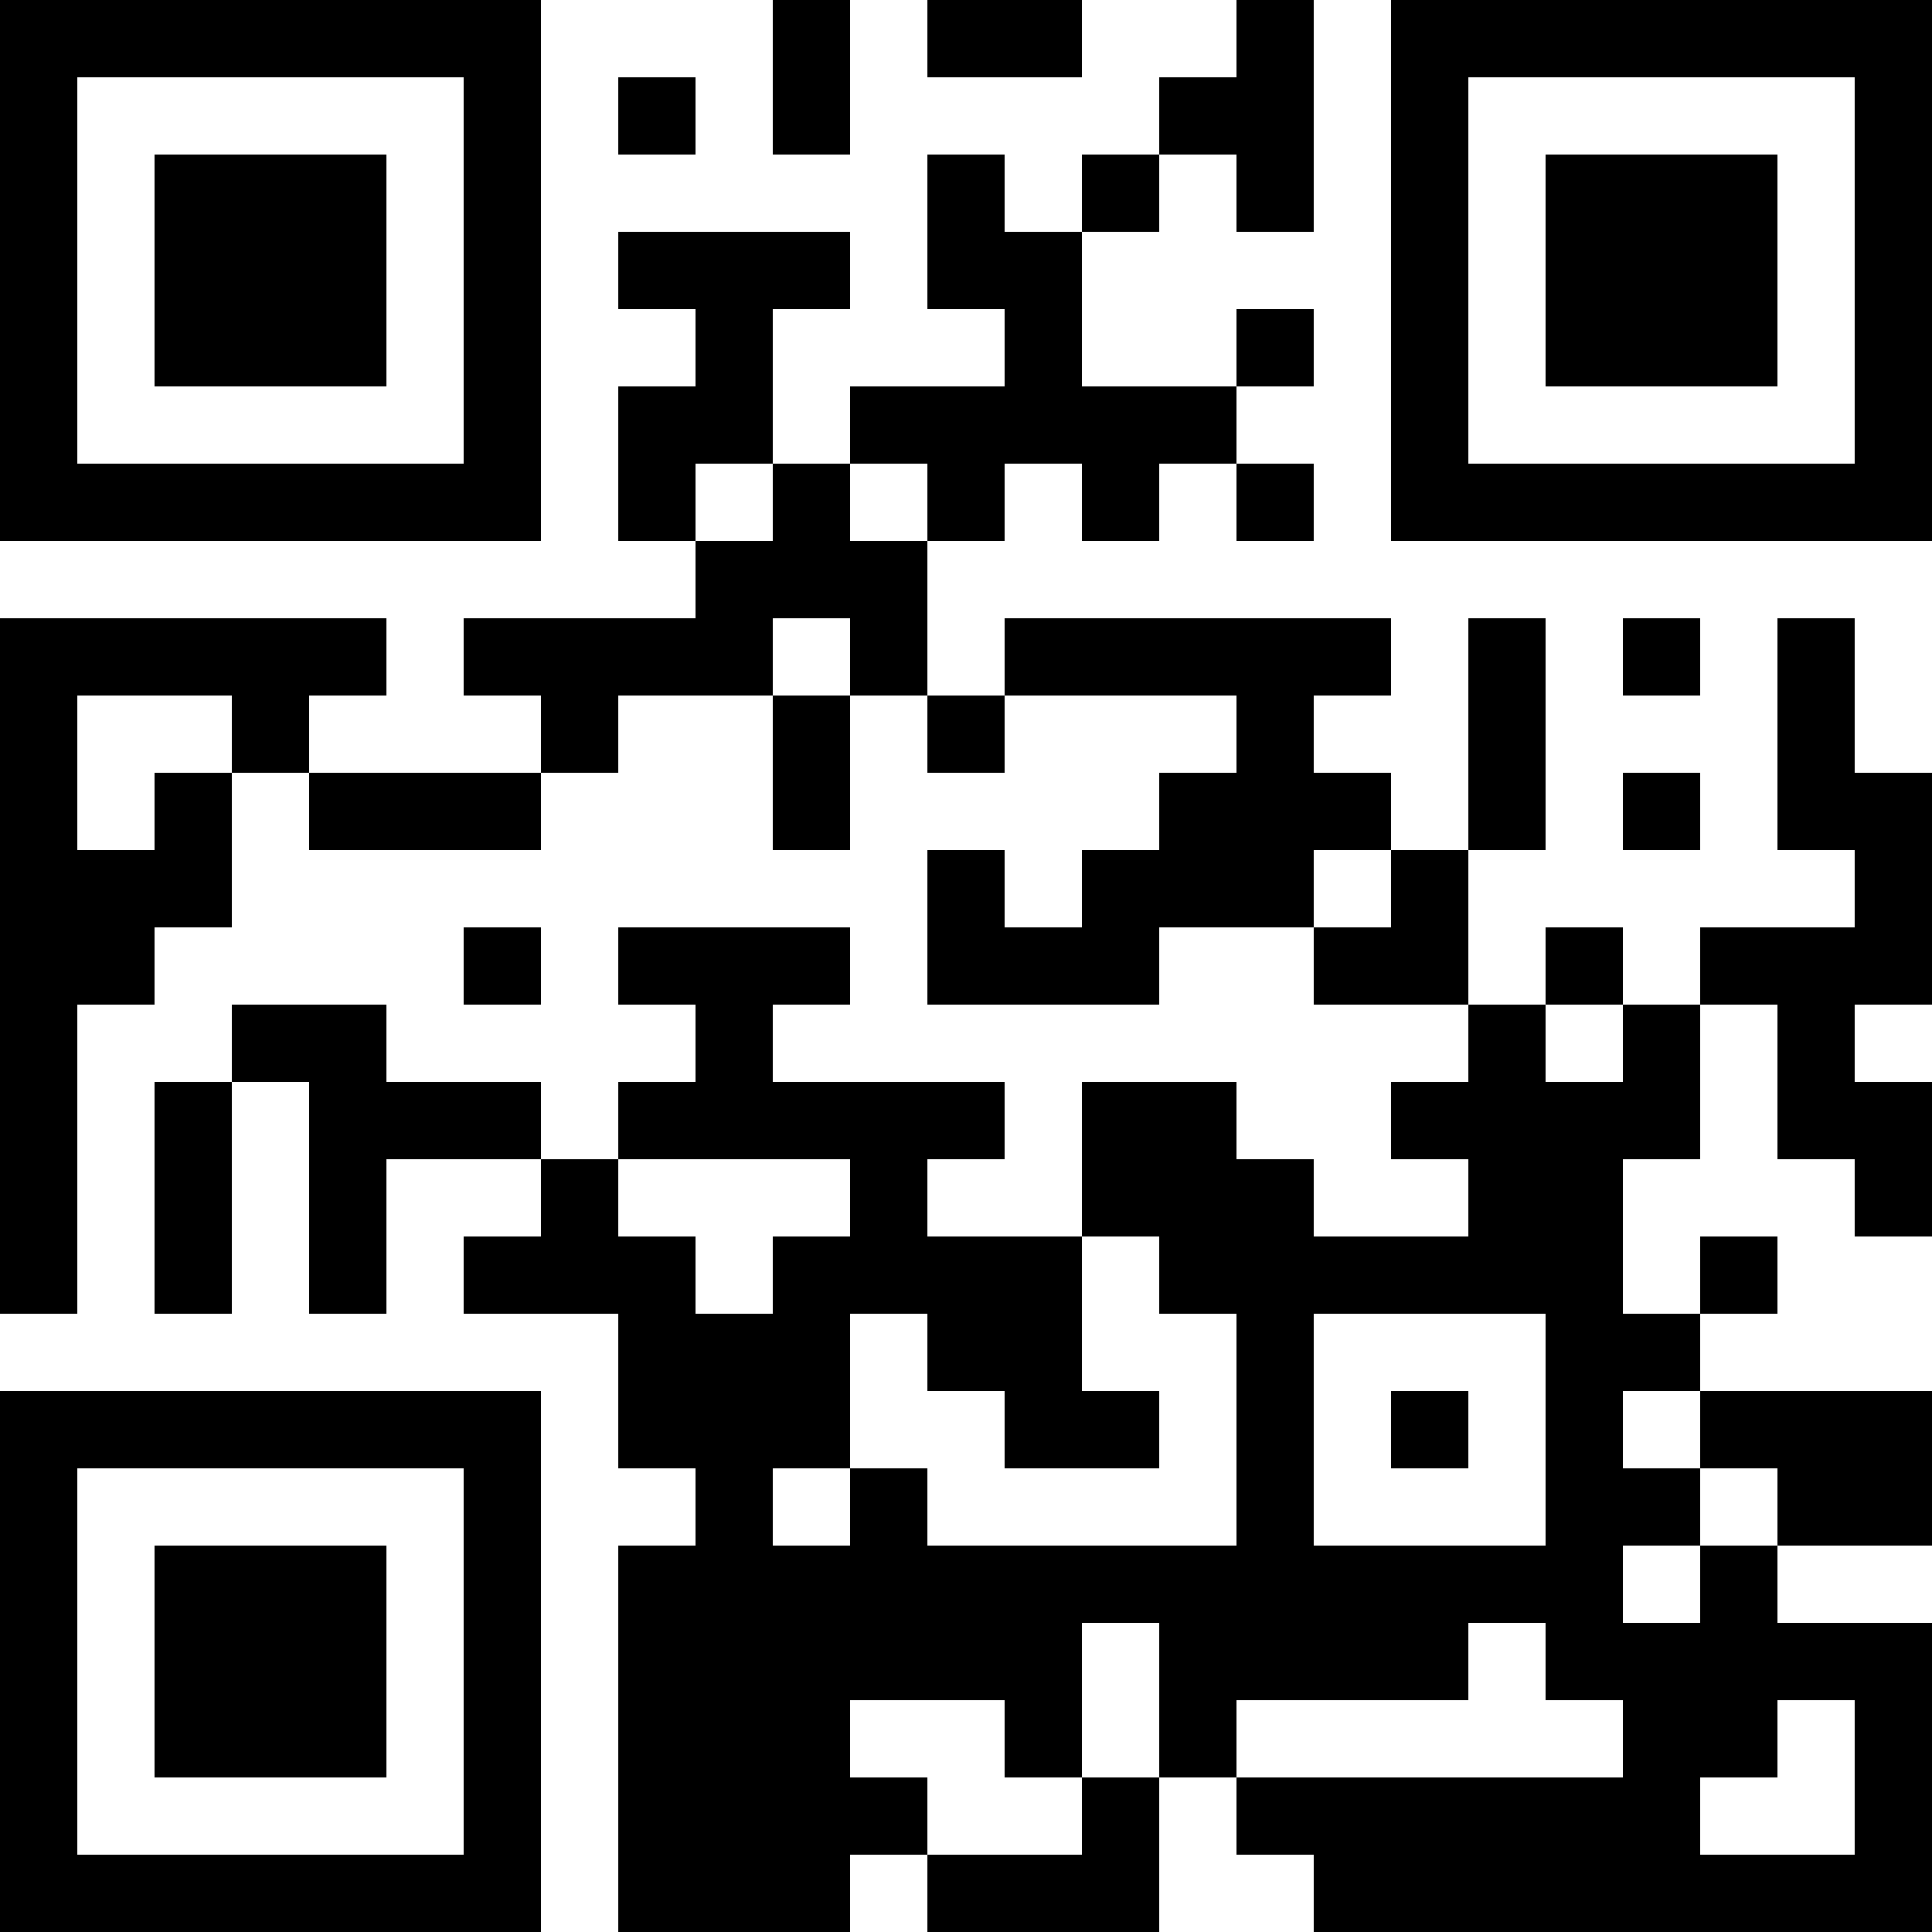
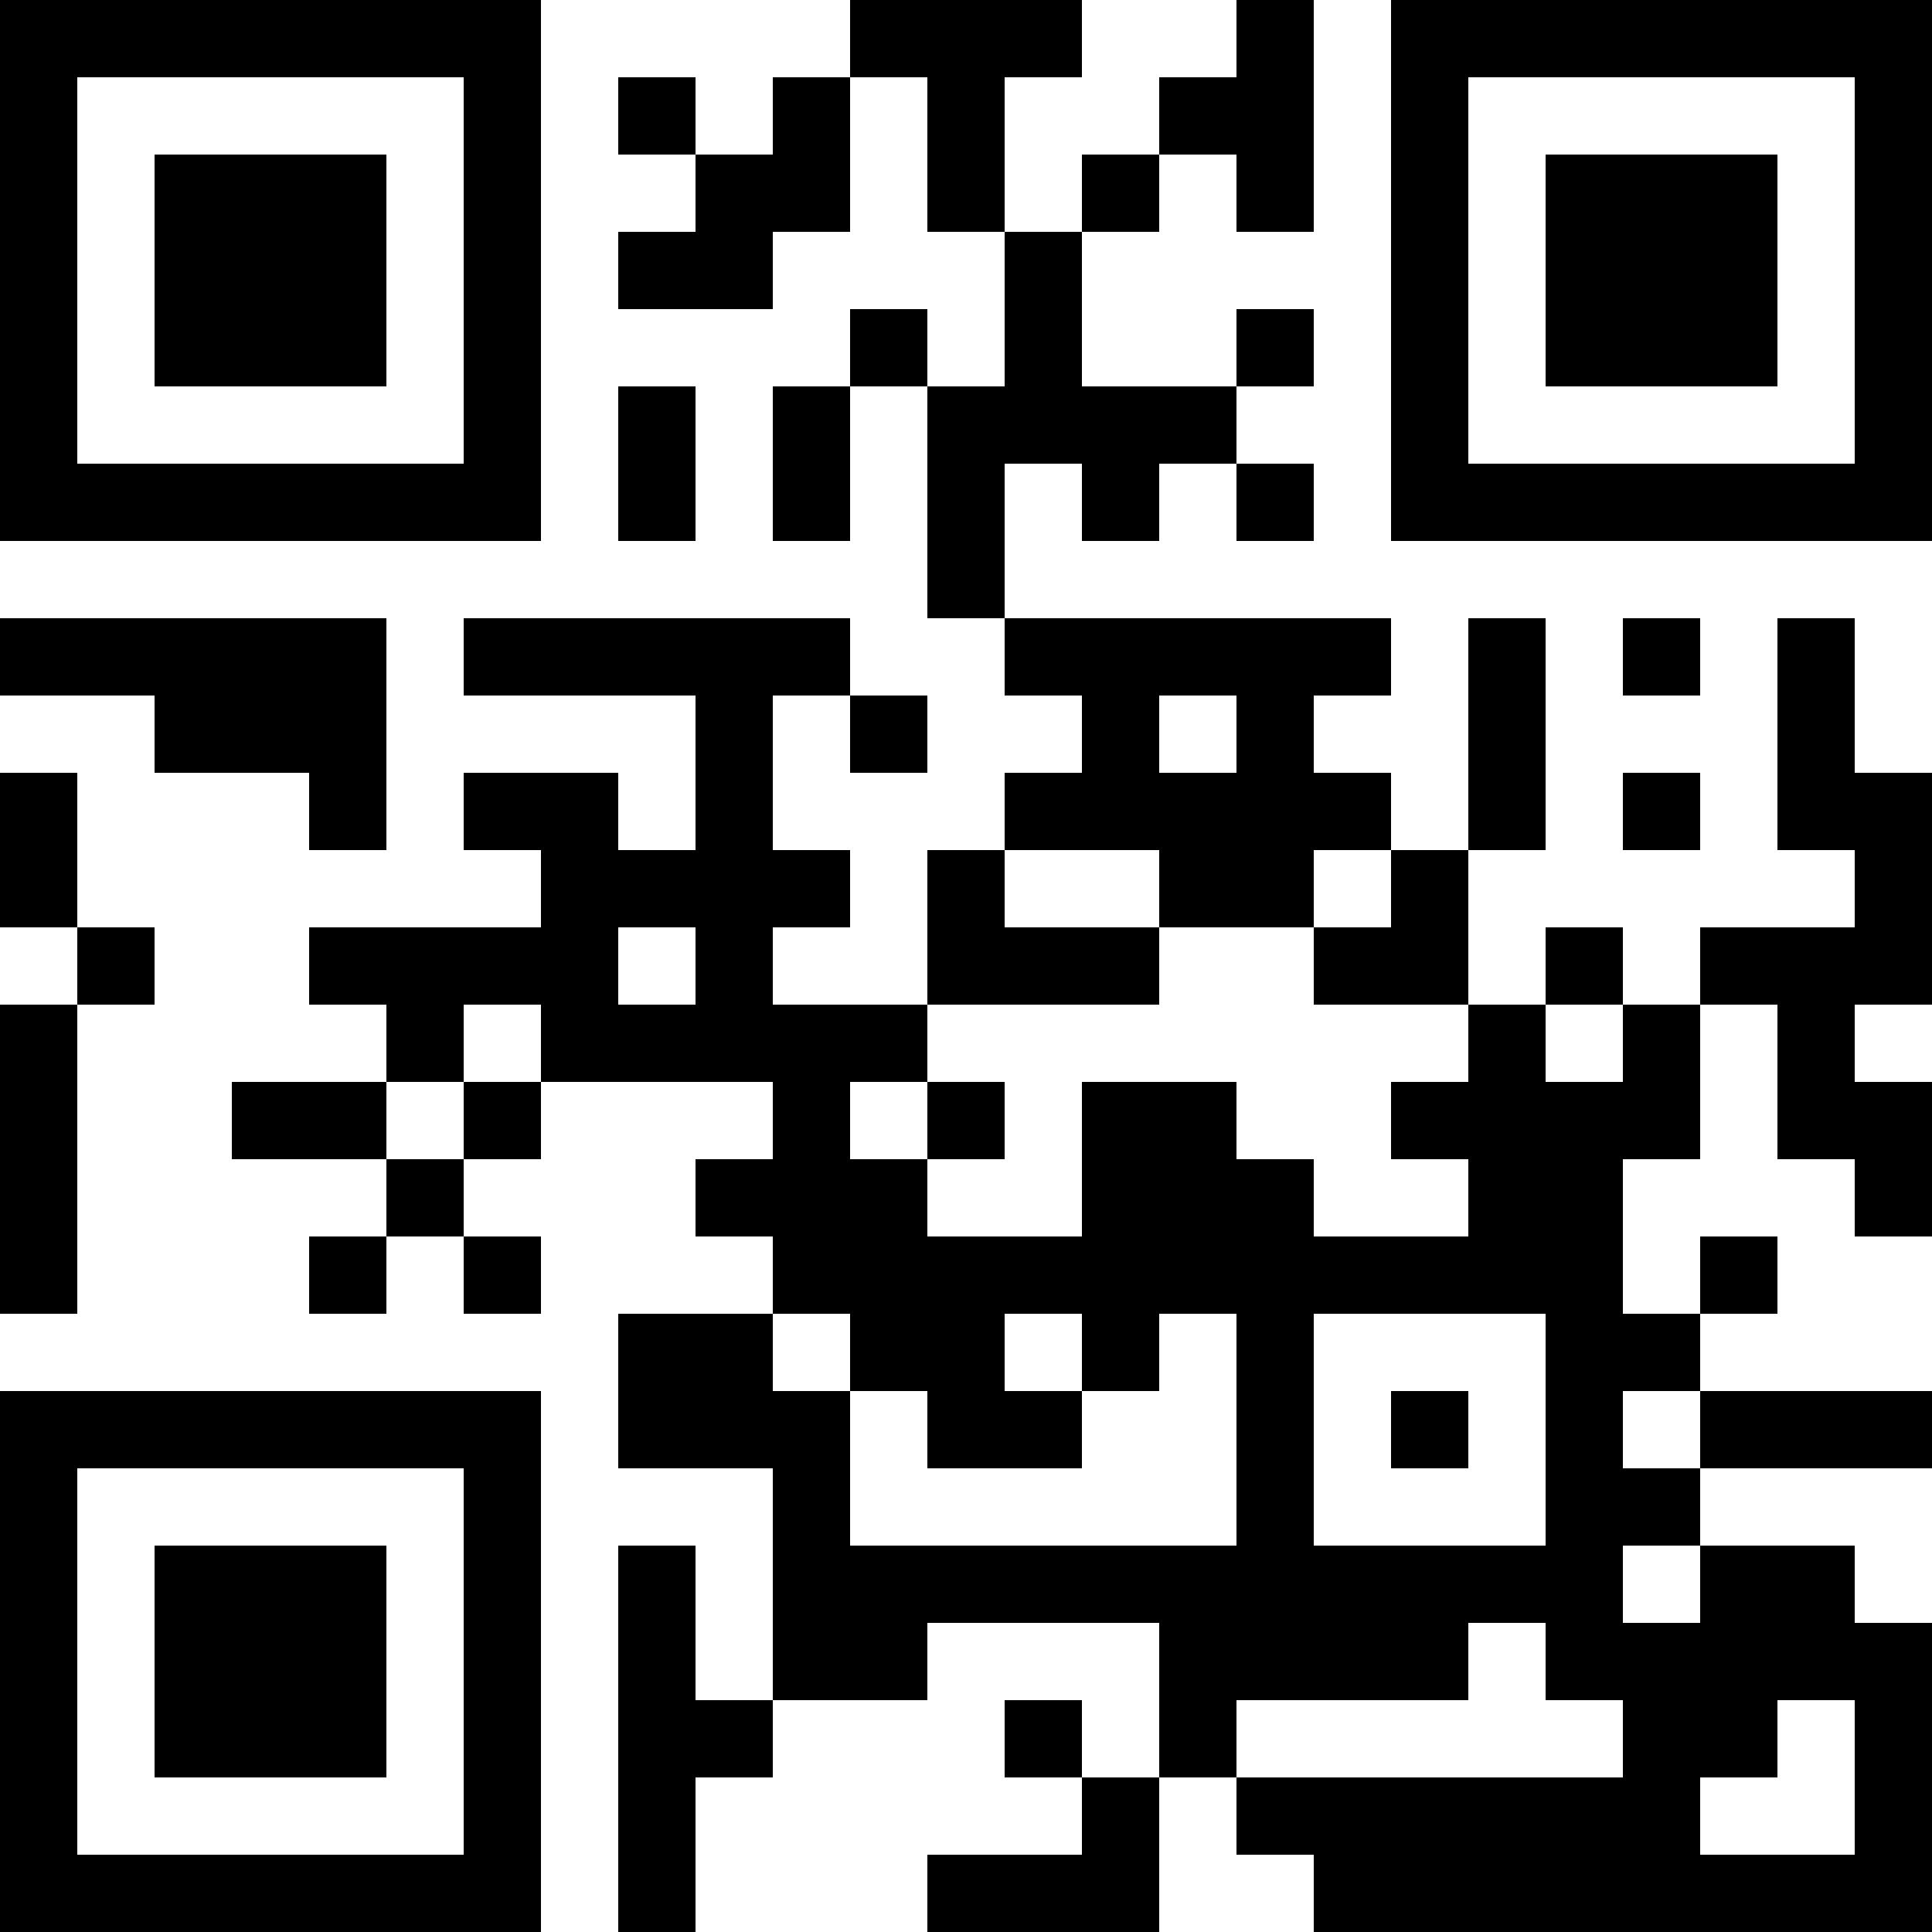
<svg xmlns="http://www.w3.org/2000/svg" version="1.1" width="1000" height="1000">
  <rect style="fill:rgb(255, 255, 255);fill-opacity:1" x="0" y="0" width="1000" height="1000" />
  <g id="elements">
-     <path style="fill:rgb(0, 0, 0)" d="M 0,0 l 40,0 0,40 -40,0 z M 40,0 l 40,0 0,40 -40,0 z M 80,0 l 40,0 0,40 -40,0 z M 120,0 l 40,0 0,40 -40,0 z M 160,0 l 40,0 0,40 -40,0 z M 200,0 l 40,0 0,40 -40,0 z M 240,0 l 40,0 0,40 -40,0 z M 400,0 l 40,0 0,40 -40,0 z M 480,0 l 40,0 0,40 -40,0 z M 520,0 l 40,0 0,40 -40,0 z M 640,0 l 40,0 0,40 -40,0 z M 720,0 l 40,0 0,40 -40,0 z M 760,0 l 40,0 0,40 -40,0 z M 800,0 l 40,0 0,40 -40,0 z M 840,0 l 40,0 0,40 -40,0 z M 880,0 l 40,0 0,40 -40,0 z M 920,0 l 40,0 0,40 -40,0 z M 960,0 l 40,0 0,40 -40,0 z M 0,40 l 40,0 0,40 -40,0 z M 240,40 l 40,0 0,40 -40,0 z M 320,40 l 40,0 0,40 -40,0 z M 400,40 l 40,0 0,40 -40,0 z M 600,40 l 40,0 0,40 -40,0 z M 640,40 l 40,0 0,40 -40,0 z M 720,40 l 40,0 0,40 -40,0 z M 960,40 l 40,0 0,40 -40,0 z M 0,80 l 40,0 0,40 -40,0 z M 80,80 l 40,0 0,40 -40,0 z M 120,80 l 40,0 0,40 -40,0 z M 160,80 l 40,0 0,40 -40,0 z M 240,80 l 40,0 0,40 -40,0 z M 480,80 l 40,0 0,40 -40,0 z M 560,80 l 40,0 0,40 -40,0 z M 640,80 l 40,0 0,40 -40,0 z M 720,80 l 40,0 0,40 -40,0 z M 800,80 l 40,0 0,40 -40,0 z M 840,80 l 40,0 0,40 -40,0 z M 880,80 l 40,0 0,40 -40,0 z M 960,80 l 40,0 0,40 -40,0 z M 0,120 l 40,0 0,40 -40,0 z M 80,120 l 40,0 0,40 -40,0 z M 120,120 l 40,0 0,40 -40,0 z M 160,120 l 40,0 0,40 -40,0 z M 240,120 l 40,0 0,40 -40,0 z M 320,120 l 40,0 0,40 -40,0 z M 360,120 l 40,0 0,40 -40,0 z M 400,120 l 40,0 0,40 -40,0 z M 480,120 l 40,0 0,40 -40,0 z M 520,120 l 40,0 0,40 -40,0 z M 720,120 l 40,0 0,40 -40,0 z M 800,120 l 40,0 0,40 -40,0 z M 840,120 l 40,0 0,40 -40,0 z M 880,120 l 40,0 0,40 -40,0 z M 960,120 l 40,0 0,40 -40,0 z M 0,160 l 40,0 0,40 -40,0 z M 80,160 l 40,0 0,40 -40,0 z M 120,160 l 40,0 0,40 -40,0 z M 160,160 l 40,0 0,40 -40,0 z M 240,160 l 40,0 0,40 -40,0 z M 360,160 l 40,0 0,40 -40,0 z M 520,160 l 40,0 0,40 -40,0 z M 640,160 l 40,0 0,40 -40,0 z M 720,160 l 40,0 0,40 -40,0 z M 800,160 l 40,0 0,40 -40,0 z M 840,160 l 40,0 0,40 -40,0 z M 880,160 l 40,0 0,40 -40,0 z M 960,160 l 40,0 0,40 -40,0 z M 0,200 l 40,0 0,40 -40,0 z M 240,200 l 40,0 0,40 -40,0 z M 320,200 l 40,0 0,40 -40,0 z M 360,200 l 40,0 0,40 -40,0 z M 440,200 l 40,0 0,40 -40,0 z M 480,200 l 40,0 0,40 -40,0 z M 520,200 l 40,0 0,40 -40,0 z M 560,200 l 40,0 0,40 -40,0 z M 600,200 l 40,0 0,40 -40,0 z M 720,200 l 40,0 0,40 -40,0 z M 960,200 l 40,0 0,40 -40,0 z M 0,240 l 40,0 0,40 -40,0 z M 40,240 l 40,0 0,40 -40,0 z M 80,240 l 40,0 0,40 -40,0 z M 120,240 l 40,0 0,40 -40,0 z M 160,240 l 40,0 0,40 -40,0 z M 200,240 l 40,0 0,40 -40,0 z M 240,240 l 40,0 0,40 -40,0 z M 320,240 l 40,0 0,40 -40,0 z M 400,240 l 40,0 0,40 -40,0 z M 480,240 l 40,0 0,40 -40,0 z M 560,240 l 40,0 0,40 -40,0 z M 640,240 l 40,0 0,40 -40,0 z M 720,240 l 40,0 0,40 -40,0 z M 760,240 l 40,0 0,40 -40,0 z M 800,240 l 40,0 0,40 -40,0 z M 840,240 l 40,0 0,40 -40,0 z M 880,240 l 40,0 0,40 -40,0 z M 920,240 l 40,0 0,40 -40,0 z M 960,240 l 40,0 0,40 -40,0 z M 360,280 l 40,0 0,40 -40,0 z M 400,280 l 40,0 0,40 -40,0 z M 440,280 l 40,0 0,40 -40,0 z M 0,320 l 40,0 0,40 -40,0 z M 40,320 l 40,0 0,40 -40,0 z M 80,320 l 40,0 0,40 -40,0 z M 120,320 l 40,0 0,40 -40,0 z M 160,320 l 40,0 0,40 -40,0 z M 240,320 l 40,0 0,40 -40,0 z M 280,320 l 40,0 0,40 -40,0 z M 320,320 l 40,0 0,40 -40,0 z M 360,320 l 40,0 0,40 -40,0 z M 440,320 l 40,0 0,40 -40,0 z M 520,320 l 40,0 0,40 -40,0 z M 560,320 l 40,0 0,40 -40,0 z M 600,320 l 40,0 0,40 -40,0 z M 640,320 l 40,0 0,40 -40,0 z M 680,320 l 40,0 0,40 -40,0 z M 760,320 l 40,0 0,40 -40,0 z M 840,320 l 40,0 0,40 -40,0 z M 920,320 l 40,0 0,40 -40,0 z M 0,360 l 40,0 0,40 -40,0 z M 120,360 l 40,0 0,40 -40,0 z M 280,360 l 40,0 0,40 -40,0 z M 400,360 l 40,0 0,40 -40,0 z M 480,360 l 40,0 0,40 -40,0 z M 640,360 l 40,0 0,40 -40,0 z M 760,360 l 40,0 0,40 -40,0 z M 920,360 l 40,0 0,40 -40,0 z M 0,400 l 40,0 0,40 -40,0 z M 80,400 l 40,0 0,40 -40,0 z M 160,400 l 40,0 0,40 -40,0 z M 200,400 l 40,0 0,40 -40,0 z M 240,400 l 40,0 0,40 -40,0 z M 400,400 l 40,0 0,40 -40,0 z M 600,400 l 40,0 0,40 -40,0 z M 640,400 l 40,0 0,40 -40,0 z M 680,400 l 40,0 0,40 -40,0 z M 760,400 l 40,0 0,40 -40,0 z M 840,400 l 40,0 0,40 -40,0 z M 920,400 l 40,0 0,40 -40,0 z M 960,400 l 40,0 0,40 -40,0 z M 0,440 l 40,0 0,40 -40,0 z M 40,440 l 40,0 0,40 -40,0 z M 80,440 l 40,0 0,40 -40,0 z M 480,440 l 40,0 0,40 -40,0 z M 560,440 l 40,0 0,40 -40,0 z M 600,440 l 40,0 0,40 -40,0 z M 640,440 l 40,0 0,40 -40,0 z M 720,440 l 40,0 0,40 -40,0 z M 960,440 l 40,0 0,40 -40,0 z M 0,480 l 40,0 0,40 -40,0 z M 40,480 l 40,0 0,40 -40,0 z M 240,480 l 40,0 0,40 -40,0 z M 320,480 l 40,0 0,40 -40,0 z M 360,480 l 40,0 0,40 -40,0 z M 400,480 l 40,0 0,40 -40,0 z M 480,480 l 40,0 0,40 -40,0 z M 520,480 l 40,0 0,40 -40,0 z M 560,480 l 40,0 0,40 -40,0 z M 680,480 l 40,0 0,40 -40,0 z M 720,480 l 40,0 0,40 -40,0 z M 800,480 l 40,0 0,40 -40,0 z M 880,480 l 40,0 0,40 -40,0 z M 920,480 l 40,0 0,40 -40,0 z M 960,480 l 40,0 0,40 -40,0 z M 0,520 l 40,0 0,40 -40,0 z M 120,520 l 40,0 0,40 -40,0 z M 160,520 l 40,0 0,40 -40,0 z M 360,520 l 40,0 0,40 -40,0 z M 760,520 l 40,0 0,40 -40,0 z M 840,520 l 40,0 0,40 -40,0 z M 920,520 l 40,0 0,40 -40,0 z M 0,560 l 40,0 0,40 -40,0 z M 80,560 l 40,0 0,40 -40,0 z M 160,560 l 40,0 0,40 -40,0 z M 200,560 l 40,0 0,40 -40,0 z M 240,560 l 40,0 0,40 -40,0 z M 320,560 l 40,0 0,40 -40,0 z M 360,560 l 40,0 0,40 -40,0 z M 400,560 l 40,0 0,40 -40,0 z M 440,560 l 40,0 0,40 -40,0 z M 480,560 l 40,0 0,40 -40,0 z M 560,560 l 40,0 0,40 -40,0 z M 600,560 l 40,0 0,40 -40,0 z M 720,560 l 40,0 0,40 -40,0 z M 760,560 l 40,0 0,40 -40,0 z M 800,560 l 40,0 0,40 -40,0 z M 840,560 l 40,0 0,40 -40,0 z M 920,560 l 40,0 0,40 -40,0 z M 960,560 l 40,0 0,40 -40,0 z M 0,600 l 40,0 0,40 -40,0 z M 80,600 l 40,0 0,40 -40,0 z M 160,600 l 40,0 0,40 -40,0 z M 280,600 l 40,0 0,40 -40,0 z M 440,600 l 40,0 0,40 -40,0 z M 560,600 l 40,0 0,40 -40,0 z M 600,600 l 40,0 0,40 -40,0 z M 640,600 l 40,0 0,40 -40,0 z M 760,600 l 40,0 0,40 -40,0 z M 800,600 l 40,0 0,40 -40,0 z M 960,600 l 40,0 0,40 -40,0 z M 0,640 l 40,0 0,40 -40,0 z M 80,640 l 40,0 0,40 -40,0 z M 160,640 l 40,0 0,40 -40,0 z M 240,640 l 40,0 0,40 -40,0 z M 280,640 l 40,0 0,40 -40,0 z M 320,640 l 40,0 0,40 -40,0 z M 400,640 l 40,0 0,40 -40,0 z M 440,640 l 40,0 0,40 -40,0 z M 480,640 l 40,0 0,40 -40,0 z M 520,640 l 40,0 0,40 -40,0 z M 600,640 l 40,0 0,40 -40,0 z M 640,640 l 40,0 0,40 -40,0 z M 680,640 l 40,0 0,40 -40,0 z M 720,640 l 40,0 0,40 -40,0 z M 760,640 l 40,0 0,40 -40,0 z M 800,640 l 40,0 0,40 -40,0 z M 880,640 l 40,0 0,40 -40,0 z M 320,680 l 40,0 0,40 -40,0 z M 360,680 l 40,0 0,40 -40,0 z M 400,680 l 40,0 0,40 -40,0 z M 480,680 l 40,0 0,40 -40,0 z M 520,680 l 40,0 0,40 -40,0 z M 640,680 l 40,0 0,40 -40,0 z M 800,680 l 40,0 0,40 -40,0 z M 840,680 l 40,0 0,40 -40,0 z M 0,720 l 40,0 0,40 -40,0 z M 40,720 l 40,0 0,40 -40,0 z M 80,720 l 40,0 0,40 -40,0 z M 120,720 l 40,0 0,40 -40,0 z M 160,720 l 40,0 0,40 -40,0 z M 200,720 l 40,0 0,40 -40,0 z M 240,720 l 40,0 0,40 -40,0 z M 320,720 l 40,0 0,40 -40,0 z M 360,720 l 40,0 0,40 -40,0 z M 400,720 l 40,0 0,40 -40,0 z M 520,720 l 40,0 0,40 -40,0 z M 560,720 l 40,0 0,40 -40,0 z M 640,720 l 40,0 0,40 -40,0 z M 720,720 l 40,0 0,40 -40,0 z M 800,720 l 40,0 0,40 -40,0 z M 880,720 l 40,0 0,40 -40,0 z M 920,720 l 40,0 0,40 -40,0 z M 960,720 l 40,0 0,40 -40,0 z M 0,760 l 40,0 0,40 -40,0 z M 240,760 l 40,0 0,40 -40,0 z M 360,760 l 40,0 0,40 -40,0 z M 440,760 l 40,0 0,40 -40,0 z M 640,760 l 40,0 0,40 -40,0 z M 800,760 l 40,0 0,40 -40,0 z M 840,760 l 40,0 0,40 -40,0 z M 920,760 l 40,0 0,40 -40,0 z M 960,760 l 40,0 0,40 -40,0 z M 0,800 l 40,0 0,40 -40,0 z M 80,800 l 40,0 0,40 -40,0 z M 120,800 l 40,0 0,40 -40,0 z M 160,800 l 40,0 0,40 -40,0 z M 240,800 l 40,0 0,40 -40,0 z M 320,800 l 40,0 0,40 -40,0 z M 360,800 l 40,0 0,40 -40,0 z M 400,800 l 40,0 0,40 -40,0 z M 440,800 l 40,0 0,40 -40,0 z M 480,800 l 40,0 0,40 -40,0 z M 520,800 l 40,0 0,40 -40,0 z M 560,800 l 40,0 0,40 -40,0 z M 600,800 l 40,0 0,40 -40,0 z M 640,800 l 40,0 0,40 -40,0 z M 680,800 l 40,0 0,40 -40,0 z M 720,800 l 40,0 0,40 -40,0 z M 760,800 l 40,0 0,40 -40,0 z M 800,800 l 40,0 0,40 -40,0 z M 880,800 l 40,0 0,40 -40,0 z M 0,840 l 40,0 0,40 -40,0 z M 80,840 l 40,0 0,40 -40,0 z M 120,840 l 40,0 0,40 -40,0 z M 160,840 l 40,0 0,40 -40,0 z M 240,840 l 40,0 0,40 -40,0 z M 320,840 l 40,0 0,40 -40,0 z M 360,840 l 40,0 0,40 -40,0 z M 400,840 l 40,0 0,40 -40,0 z M 440,840 l 40,0 0,40 -40,0 z M 480,840 l 40,0 0,40 -40,0 z M 520,840 l 40,0 0,40 -40,0 z M 600,840 l 40,0 0,40 -40,0 z M 640,840 l 40,0 0,40 -40,0 z M 680,840 l 40,0 0,40 -40,0 z M 720,840 l 40,0 0,40 -40,0 z M 800,840 l 40,0 0,40 -40,0 z M 840,840 l 40,0 0,40 -40,0 z M 880,840 l 40,0 0,40 -40,0 z M 920,840 l 40,0 0,40 -40,0 z M 960,840 l 40,0 0,40 -40,0 z M 0,880 l 40,0 0,40 -40,0 z M 80,880 l 40,0 0,40 -40,0 z M 120,880 l 40,0 0,40 -40,0 z M 160,880 l 40,0 0,40 -40,0 z M 240,880 l 40,0 0,40 -40,0 z M 320,880 l 40,0 0,40 -40,0 z M 360,880 l 40,0 0,40 -40,0 z M 400,880 l 40,0 0,40 -40,0 z M 520,880 l 40,0 0,40 -40,0 z M 600,880 l 40,0 0,40 -40,0 z M 840,880 l 40,0 0,40 -40,0 z M 880,880 l 40,0 0,40 -40,0 z M 960,880 l 40,0 0,40 -40,0 z M 0,920 l 40,0 0,40 -40,0 z M 240,920 l 40,0 0,40 -40,0 z M 320,920 l 40,0 0,40 -40,0 z M 360,920 l 40,0 0,40 -40,0 z M 400,920 l 40,0 0,40 -40,0 z M 440,920 l 40,0 0,40 -40,0 z M 560,920 l 40,0 0,40 -40,0 z M 640,920 l 40,0 0,40 -40,0 z M 680,920 l 40,0 0,40 -40,0 z M 720,920 l 40,0 0,40 -40,0 z M 760,920 l 40,0 0,40 -40,0 z M 800,920 l 40,0 0,40 -40,0 z M 840,920 l 40,0 0,40 -40,0 z M 960,920 l 40,0 0,40 -40,0 z M 0,960 l 40,0 0,40 -40,0 z M 40,960 l 40,0 0,40 -40,0 z M 80,960 l 40,0 0,40 -40,0 z M 120,960 l 40,0 0,40 -40,0 z M 160,960 l 40,0 0,40 -40,0 z M 200,960 l 40,0 0,40 -40,0 z M 240,960 l 40,0 0,40 -40,0 z M 320,960 l 40,0 0,40 -40,0 z M 360,960 l 40,0 0,40 -40,0 z M 400,960 l 40,0 0,40 -40,0 z M 480,960 l 40,0 0,40 -40,0 z M 520,960 l 40,0 0,40 -40,0 z M 560,960 l 40,0 0,40 -40,0 z M 680,960 l 40,0 0,40 -40,0 z M 720,960 l 40,0 0,40 -40,0 z M 760,960 l 40,0 0,40 -40,0 z M 800,960 l 40,0 0,40 -40,0 z M 840,960 l 40,0 0,40 -40,0 z M 880,960 l 40,0 0,40 -40,0 z M 920,960 l 40,0 0,40 -40,0 z M 960,960 l 40,0 0,40 -40,0 z " />
+     <path style="fill:rgb(0, 0, 0)" d="M 0,0 l 40,0 0,40 -40,0 z M 40,0 l 40,0 0,40 -40,0 z M 80,0 l 40,0 0,40 -40,0 z M 120,0 l 40,0 0,40 -40,0 z M 160,0 l 40,0 0,40 -40,0 z M 200,0 l 40,0 0,40 -40,0 z M 240,0 l 40,0 0,40 -40,0 z M 440,0 l 40,0 0,40 -40,0 z M 480,0 l 40,0 0,40 -40,0 z M 520,0 l 40,0 0,40 -40,0 z M 640,0 l 40,0 0,40 -40,0 z M 720,0 l 40,0 0,40 -40,0 z M 760,0 l 40,0 0,40 -40,0 z M 800,0 l 40,0 0,40 -40,0 z M 840,0 l 40,0 0,40 -40,0 z M 880,0 l 40,0 0,40 -40,0 z M 920,0 l 40,0 0,40 -40,0 z M 960,0 l 40,0 0,40 -40,0 z M 0,40 l 40,0 0,40 -40,0 z M 240,40 l 40,0 0,40 -40,0 z M 320,40 l 40,0 0,40 -40,0 z M 400,40 l 40,0 0,40 -40,0 z M 480,40 l 40,0 0,40 -40,0 z M 600,40 l 40,0 0,40 -40,0 z M 640,40 l 40,0 0,40 -40,0 z M 720,40 l 40,0 0,40 -40,0 z M 960,40 l 40,0 0,40 -40,0 z M 0,80 l 40,0 0,40 -40,0 z M 80,80 l 40,0 0,40 -40,0 z M 120,80 l 40,0 0,40 -40,0 z M 160,80 l 40,0 0,40 -40,0 z M 240,80 l 40,0 0,40 -40,0 z M 360,80 l 40,0 0,40 -40,0 z M 400,80 l 40,0 0,40 -40,0 z M 480,80 l 40,0 0,40 -40,0 z M 560,80 l 40,0 0,40 -40,0 z M 640,80 l 40,0 0,40 -40,0 z M 720,80 l 40,0 0,40 -40,0 z M 800,80 l 40,0 0,40 -40,0 z M 840,80 l 40,0 0,40 -40,0 z M 880,80 l 40,0 0,40 -40,0 z M 960,80 l 40,0 0,40 -40,0 z M 0,120 l 40,0 0,40 -40,0 z M 80,120 l 40,0 0,40 -40,0 z M 120,120 l 40,0 0,40 -40,0 z M 160,120 l 40,0 0,40 -40,0 z M 240,120 l 40,0 0,40 -40,0 z M 320,120 l 40,0 0,40 -40,0 z M 360,120 l 40,0 0,40 -40,0 z M 520,120 l 40,0 0,40 -40,0 z M 720,120 l 40,0 0,40 -40,0 z M 800,120 l 40,0 0,40 -40,0 z M 840,120 l 40,0 0,40 -40,0 z M 880,120 l 40,0 0,40 -40,0 z M 960,120 l 40,0 0,40 -40,0 z M 0,160 l 40,0 0,40 -40,0 z M 80,160 l 40,0 0,40 -40,0 z M 120,160 l 40,0 0,40 -40,0 z M 160,160 l 40,0 0,40 -40,0 z M 240,160 l 40,0 0,40 -40,0 z M 440,160 l 40,0 0,40 -40,0 z M 520,160 l 40,0 0,40 -40,0 z M 640,160 l 40,0 0,40 -40,0 z M 720,160 l 40,0 0,40 -40,0 z M 800,160 l 40,0 0,40 -40,0 z M 840,160 l 40,0 0,40 -40,0 z M 880,160 l 40,0 0,40 -40,0 z M 960,160 l 40,0 0,40 -40,0 z M 0,200 l 40,0 0,40 -40,0 z M 240,200 l 40,0 0,40 -40,0 z M 320,200 l 40,0 0,40 -40,0 z M 400,200 l 40,0 0,40 -40,0 z M 480,200 l 40,0 0,40 -40,0 z M 520,200 l 40,0 0,40 -40,0 z M 560,200 l 40,0 0,40 -40,0 z M 600,200 l 40,0 0,40 -40,0 z M 720,200 l 40,0 0,40 -40,0 z M 960,200 l 40,0 0,40 -40,0 z M 0,240 l 40,0 0,40 -40,0 z M 40,240 l 40,0 0,40 -40,0 z M 80,240 l 40,0 0,40 -40,0 z M 120,240 l 40,0 0,40 -40,0 z M 160,240 l 40,0 0,40 -40,0 z M 200,240 l 40,0 0,40 -40,0 z M 240,240 l 40,0 0,40 -40,0 z M 320,240 l 40,0 0,40 -40,0 z M 400,240 l 40,0 0,40 -40,0 z M 480,240 l 40,0 0,40 -40,0 z M 560,240 l 40,0 0,40 -40,0 z M 640,240 l 40,0 0,40 -40,0 z M 720,240 l 40,0 0,40 -40,0 z M 760,240 l 40,0 0,40 -40,0 z M 800,240 l 40,0 0,40 -40,0 z M 840,240 l 40,0 0,40 -40,0 z M 880,240 l 40,0 0,40 -40,0 z M 920,240 l 40,0 0,40 -40,0 z M 960,240 l 40,0 0,40 -40,0 z M 480,280 l 40,0 0,40 -40,0 z M 0,320 l 40,0 0,40 -40,0 z M 40,320 l 40,0 0,40 -40,0 z M 80,320 l 40,0 0,40 -40,0 z M 120,320 l 40,0 0,40 -40,0 z M 160,320 l 40,0 0,40 -40,0 z M 240,320 l 40,0 0,40 -40,0 z M 280,320 l 40,0 0,40 -40,0 z M 320,320 l 40,0 0,40 -40,0 z M 360,320 l 40,0 0,40 -40,0 z M 400,320 l 40,0 0,40 -40,0 z M 520,320 l 40,0 0,40 -40,0 z M 560,320 l 40,0 0,40 -40,0 z M 600,320 l 40,0 0,40 -40,0 z M 640,320 l 40,0 0,40 -40,0 z M 680,320 l 40,0 0,40 -40,0 z M 760,320 l 40,0 0,40 -40,0 z M 840,320 l 40,0 0,40 -40,0 z M 920,320 l 40,0 0,40 -40,0 z M 80,360 l 40,0 0,40 -40,0 z M 120,360 l 40,0 0,40 -40,0 z M 160,360 l 40,0 0,40 -40,0 z M 360,360 l 40,0 0,40 -40,0 z M 440,360 l 40,0 0,40 -40,0 z M 560,360 l 40,0 0,40 -40,0 z M 640,360 l 40,0 0,40 -40,0 z M 760,360 l 40,0 0,40 -40,0 z M 920,360 l 40,0 0,40 -40,0 z M 0,400 l 40,0 0,40 -40,0 z M 160,400 l 40,0 0,40 -40,0 z M 240,400 l 40,0 0,40 -40,0 z M 280,400 l 40,0 0,40 -40,0 z M 360,400 l 40,0 0,40 -40,0 z M 520,400 l 40,0 0,40 -40,0 z M 560,400 l 40,0 0,40 -40,0 z M 600,400 l 40,0 0,40 -40,0 z M 640,400 l 40,0 0,40 -40,0 z M 680,400 l 40,0 0,40 -40,0 z M 760,400 l 40,0 0,40 -40,0 z M 840,400 l 40,0 0,40 -40,0 z M 920,400 l 40,0 0,40 -40,0 z M 960,400 l 40,0 0,40 -40,0 z M 0,440 l 40,0 0,40 -40,0 z M 280,440 l 40,0 0,40 -40,0 z M 320,440 l 40,0 0,40 -40,0 z M 360,440 l 40,0 0,40 -40,0 z M 400,440 l 40,0 0,40 -40,0 z M 480,440 l 40,0 0,40 -40,0 z M 600,440 l 40,0 0,40 -40,0 z M 640,440 l 40,0 0,40 -40,0 z M 720,440 l 40,0 0,40 -40,0 z M 960,440 l 40,0 0,40 -40,0 z M 40,480 l 40,0 0,40 -40,0 z M 160,480 l 40,0 0,40 -40,0 z M 200,480 l 40,0 0,40 -40,0 z M 240,480 l 40,0 0,40 -40,0 z M 280,480 l 40,0 0,40 -40,0 z M 360,480 l 40,0 0,40 -40,0 z M 480,480 l 40,0 0,40 -40,0 z M 520,480 l 40,0 0,40 -40,0 z M 560,480 l 40,0 0,40 -40,0 z M 680,480 l 40,0 0,40 -40,0 z M 720,480 l 40,0 0,40 -40,0 z M 800,480 l 40,0 0,40 -40,0 z M 880,480 l 40,0 0,40 -40,0 z M 920,480 l 40,0 0,40 -40,0 z M 960,480 l 40,0 0,40 -40,0 z M 0,520 l 40,0 0,40 -40,0 z M 200,520 l 40,0 0,40 -40,0 z M 280,520 l 40,0 0,40 -40,0 z M 320,520 l 40,0 0,40 -40,0 z M 360,520 l 40,0 0,40 -40,0 z M 400,520 l 40,0 0,40 -40,0 z M 440,520 l 40,0 0,40 -40,0 z M 760,520 l 40,0 0,40 -40,0 z M 840,520 l 40,0 0,40 -40,0 z M 920,520 l 40,0 0,40 -40,0 z M 0,560 l 40,0 0,40 -40,0 z M 120,560 l 40,0 0,40 -40,0 z M 160,560 l 40,0 0,40 -40,0 z M 240,560 l 40,0 0,40 -40,0 z M 400,560 l 40,0 0,40 -40,0 z M 480,560 l 40,0 0,40 -40,0 z M 560,560 l 40,0 0,40 -40,0 z M 600,560 l 40,0 0,40 -40,0 z M 720,560 l 40,0 0,40 -40,0 z M 760,560 l 40,0 0,40 -40,0 z M 800,560 l 40,0 0,40 -40,0 z M 840,560 l 40,0 0,40 -40,0 z M 920,560 l 40,0 0,40 -40,0 z M 960,560 l 40,0 0,40 -40,0 z M 0,600 l 40,0 0,40 -40,0 z M 200,600 l 40,0 0,40 -40,0 z M 360,600 l 40,0 0,40 -40,0 z M 400,600 l 40,0 0,40 -40,0 z M 440,600 l 40,0 0,40 -40,0 z M 560,600 l 40,0 0,40 -40,0 z M 600,600 l 40,0 0,40 -40,0 z M 640,600 l 40,0 0,40 -40,0 z M 760,600 l 40,0 0,40 -40,0 z M 800,600 l 40,0 0,40 -40,0 z M 960,600 l 40,0 0,40 -40,0 z M 0,640 l 40,0 0,40 -40,0 z M 160,640 l 40,0 0,40 -40,0 z M 240,640 l 40,0 0,40 -40,0 z M 400,640 l 40,0 0,40 -40,0 z M 440,640 l 40,0 0,40 -40,0 z M 480,640 l 40,0 0,40 -40,0 z M 520,640 l 40,0 0,40 -40,0 z M 560,640 l 40,0 0,40 -40,0 z M 600,640 l 40,0 0,40 -40,0 z M 640,640 l 40,0 0,40 -40,0 z M 680,640 l 40,0 0,40 -40,0 z M 720,640 l 40,0 0,40 -40,0 z M 760,640 l 40,0 0,40 -40,0 z M 800,640 l 40,0 0,40 -40,0 z M 880,640 l 40,0 0,40 -40,0 z M 320,680 l 40,0 0,40 -40,0 z M 360,680 l 40,0 0,40 -40,0 z M 440,680 l 40,0 0,40 -40,0 z M 480,680 l 40,0 0,40 -40,0 z M 560,680 l 40,0 0,40 -40,0 z M 640,680 l 40,0 0,40 -40,0 z M 800,680 l 40,0 0,40 -40,0 z M 840,680 l 40,0 0,40 -40,0 z M 0,720 l 40,0 0,40 -40,0 z M 40,720 l 40,0 0,40 -40,0 z M 80,720 l 40,0 0,40 -40,0 z M 120,720 l 40,0 0,40 -40,0 z M 160,720 l 40,0 0,40 -40,0 z M 200,720 l 40,0 0,40 -40,0 z M 240,720 l 40,0 0,40 -40,0 z M 320,720 l 40,0 0,40 -40,0 z M 360,720 l 40,0 0,40 -40,0 z M 400,720 l 40,0 0,40 -40,0 z M 480,720 l 40,0 0,40 -40,0 z M 520,720 l 40,0 0,40 -40,0 z M 640,720 l 40,0 0,40 -40,0 z M 720,720 l 40,0 0,40 -40,0 z M 800,720 l 40,0 0,40 -40,0 z M 880,720 l 40,0 0,40 -40,0 z M 920,720 l 40,0 0,40 -40,0 z M 960,720 l 40,0 0,40 -40,0 z M 0,760 l 40,0 0,40 -40,0 z M 240,760 l 40,0 0,40 -40,0 z M 400,760 l 40,0 0,40 -40,0 z M 640,760 l 40,0 0,40 -40,0 z M 800,760 l 40,0 0,40 -40,0 z M 840,760 l 40,0 0,40 -40,0 z M 0,800 l 40,0 0,40 -40,0 z M 80,800 l 40,0 0,40 -40,0 z M 120,800 l 40,0 0,40 -40,0 z M 160,800 l 40,0 0,40 -40,0 z M 240,800 l 40,0 0,40 -40,0 z M 320,800 l 40,0 0,40 -40,0 z M 400,800 l 40,0 0,40 -40,0 z M 440,800 l 40,0 0,40 -40,0 z M 480,800 l 40,0 0,40 -40,0 z M 520,800 l 40,0 0,40 -40,0 z M 560,800 l 40,0 0,40 -40,0 z M 600,800 l 40,0 0,40 -40,0 z M 640,800 l 40,0 0,40 -40,0 z M 680,800 l 40,0 0,40 -40,0 z M 720,800 l 40,0 0,40 -40,0 z M 760,800 l 40,0 0,40 -40,0 z M 800,800 l 40,0 0,40 -40,0 z M 880,800 l 40,0 0,40 -40,0 z M 920,800 l 40,0 0,40 -40,0 z M 0,840 l 40,0 0,40 -40,0 z M 80,840 l 40,0 0,40 -40,0 z M 120,840 l 40,0 0,40 -40,0 z M 160,840 l 40,0 0,40 -40,0 z M 240,840 l 40,0 0,40 -40,0 z M 320,840 l 40,0 0,40 -40,0 z M 400,840 l 40,0 0,40 -40,0 z M 440,840 l 40,0 0,40 -40,0 z M 600,840 l 40,0 0,40 -40,0 z M 640,840 l 40,0 0,40 -40,0 z M 680,840 l 40,0 0,40 -40,0 z M 720,840 l 40,0 0,40 -40,0 z M 800,840 l 40,0 0,40 -40,0 z M 840,840 l 40,0 0,40 -40,0 z M 880,840 l 40,0 0,40 -40,0 z M 920,840 l 40,0 0,40 -40,0 z M 960,840 l 40,0 0,40 -40,0 z M 0,880 l 40,0 0,40 -40,0 z M 80,880 l 40,0 0,40 -40,0 z M 120,880 l 40,0 0,40 -40,0 z M 160,880 l 40,0 0,40 -40,0 z M 240,880 l 40,0 0,40 -40,0 z M 320,880 l 40,0 0,40 -40,0 z M 360,880 l 40,0 0,40 -40,0 z M 520,880 l 40,0 0,40 -40,0 z M 600,880 l 40,0 0,40 -40,0 z M 840,880 l 40,0 0,40 -40,0 z M 880,880 l 40,0 0,40 -40,0 z M 960,880 l 40,0 0,40 -40,0 z M 0,920 l 40,0 0,40 -40,0 z M 240,920 l 40,0 0,40 -40,0 z M 320,920 l 40,0 0,40 -40,0 z M 560,920 l 40,0 0,40 -40,0 z M 640,920 l 40,0 0,40 -40,0 z M 680,920 l 40,0 0,40 -40,0 z M 720,920 l 40,0 0,40 -40,0 z M 760,920 l 40,0 0,40 -40,0 z M 800,920 l 40,0 0,40 -40,0 z M 840,920 l 40,0 0,40 -40,0 z M 960,920 l 40,0 0,40 -40,0 z M 0,960 l 40,0 0,40 -40,0 z M 40,960 l 40,0 0,40 -40,0 z M 80,960 l 40,0 0,40 -40,0 z M 120,960 l 40,0 0,40 -40,0 z M 160,960 l 40,0 0,40 -40,0 z M 200,960 l 40,0 0,40 -40,0 z M 240,960 l 40,0 0,40 -40,0 z M 320,960 l 40,0 0,40 -40,0 z M 480,960 l 40,0 0,40 -40,0 z M 520,960 l 40,0 0,40 -40,0 z M 560,960 l 40,0 0,40 -40,0 z M 680,960 l 40,0 0,40 -40,0 z M 720,960 l 40,0 0,40 -40,0 z M 760,960 l 40,0 0,40 -40,0 z M 800,960 l 40,0 0,40 -40,0 z M 840,960 l 40,0 0,40 -40,0 z M 880,960 l 40,0 0,40 -40,0 z M 920,960 l 40,0 0,40 -40,0 z M 960,960 l 40,0 0,40 -40,0 z " />
  </g>
</svg>
